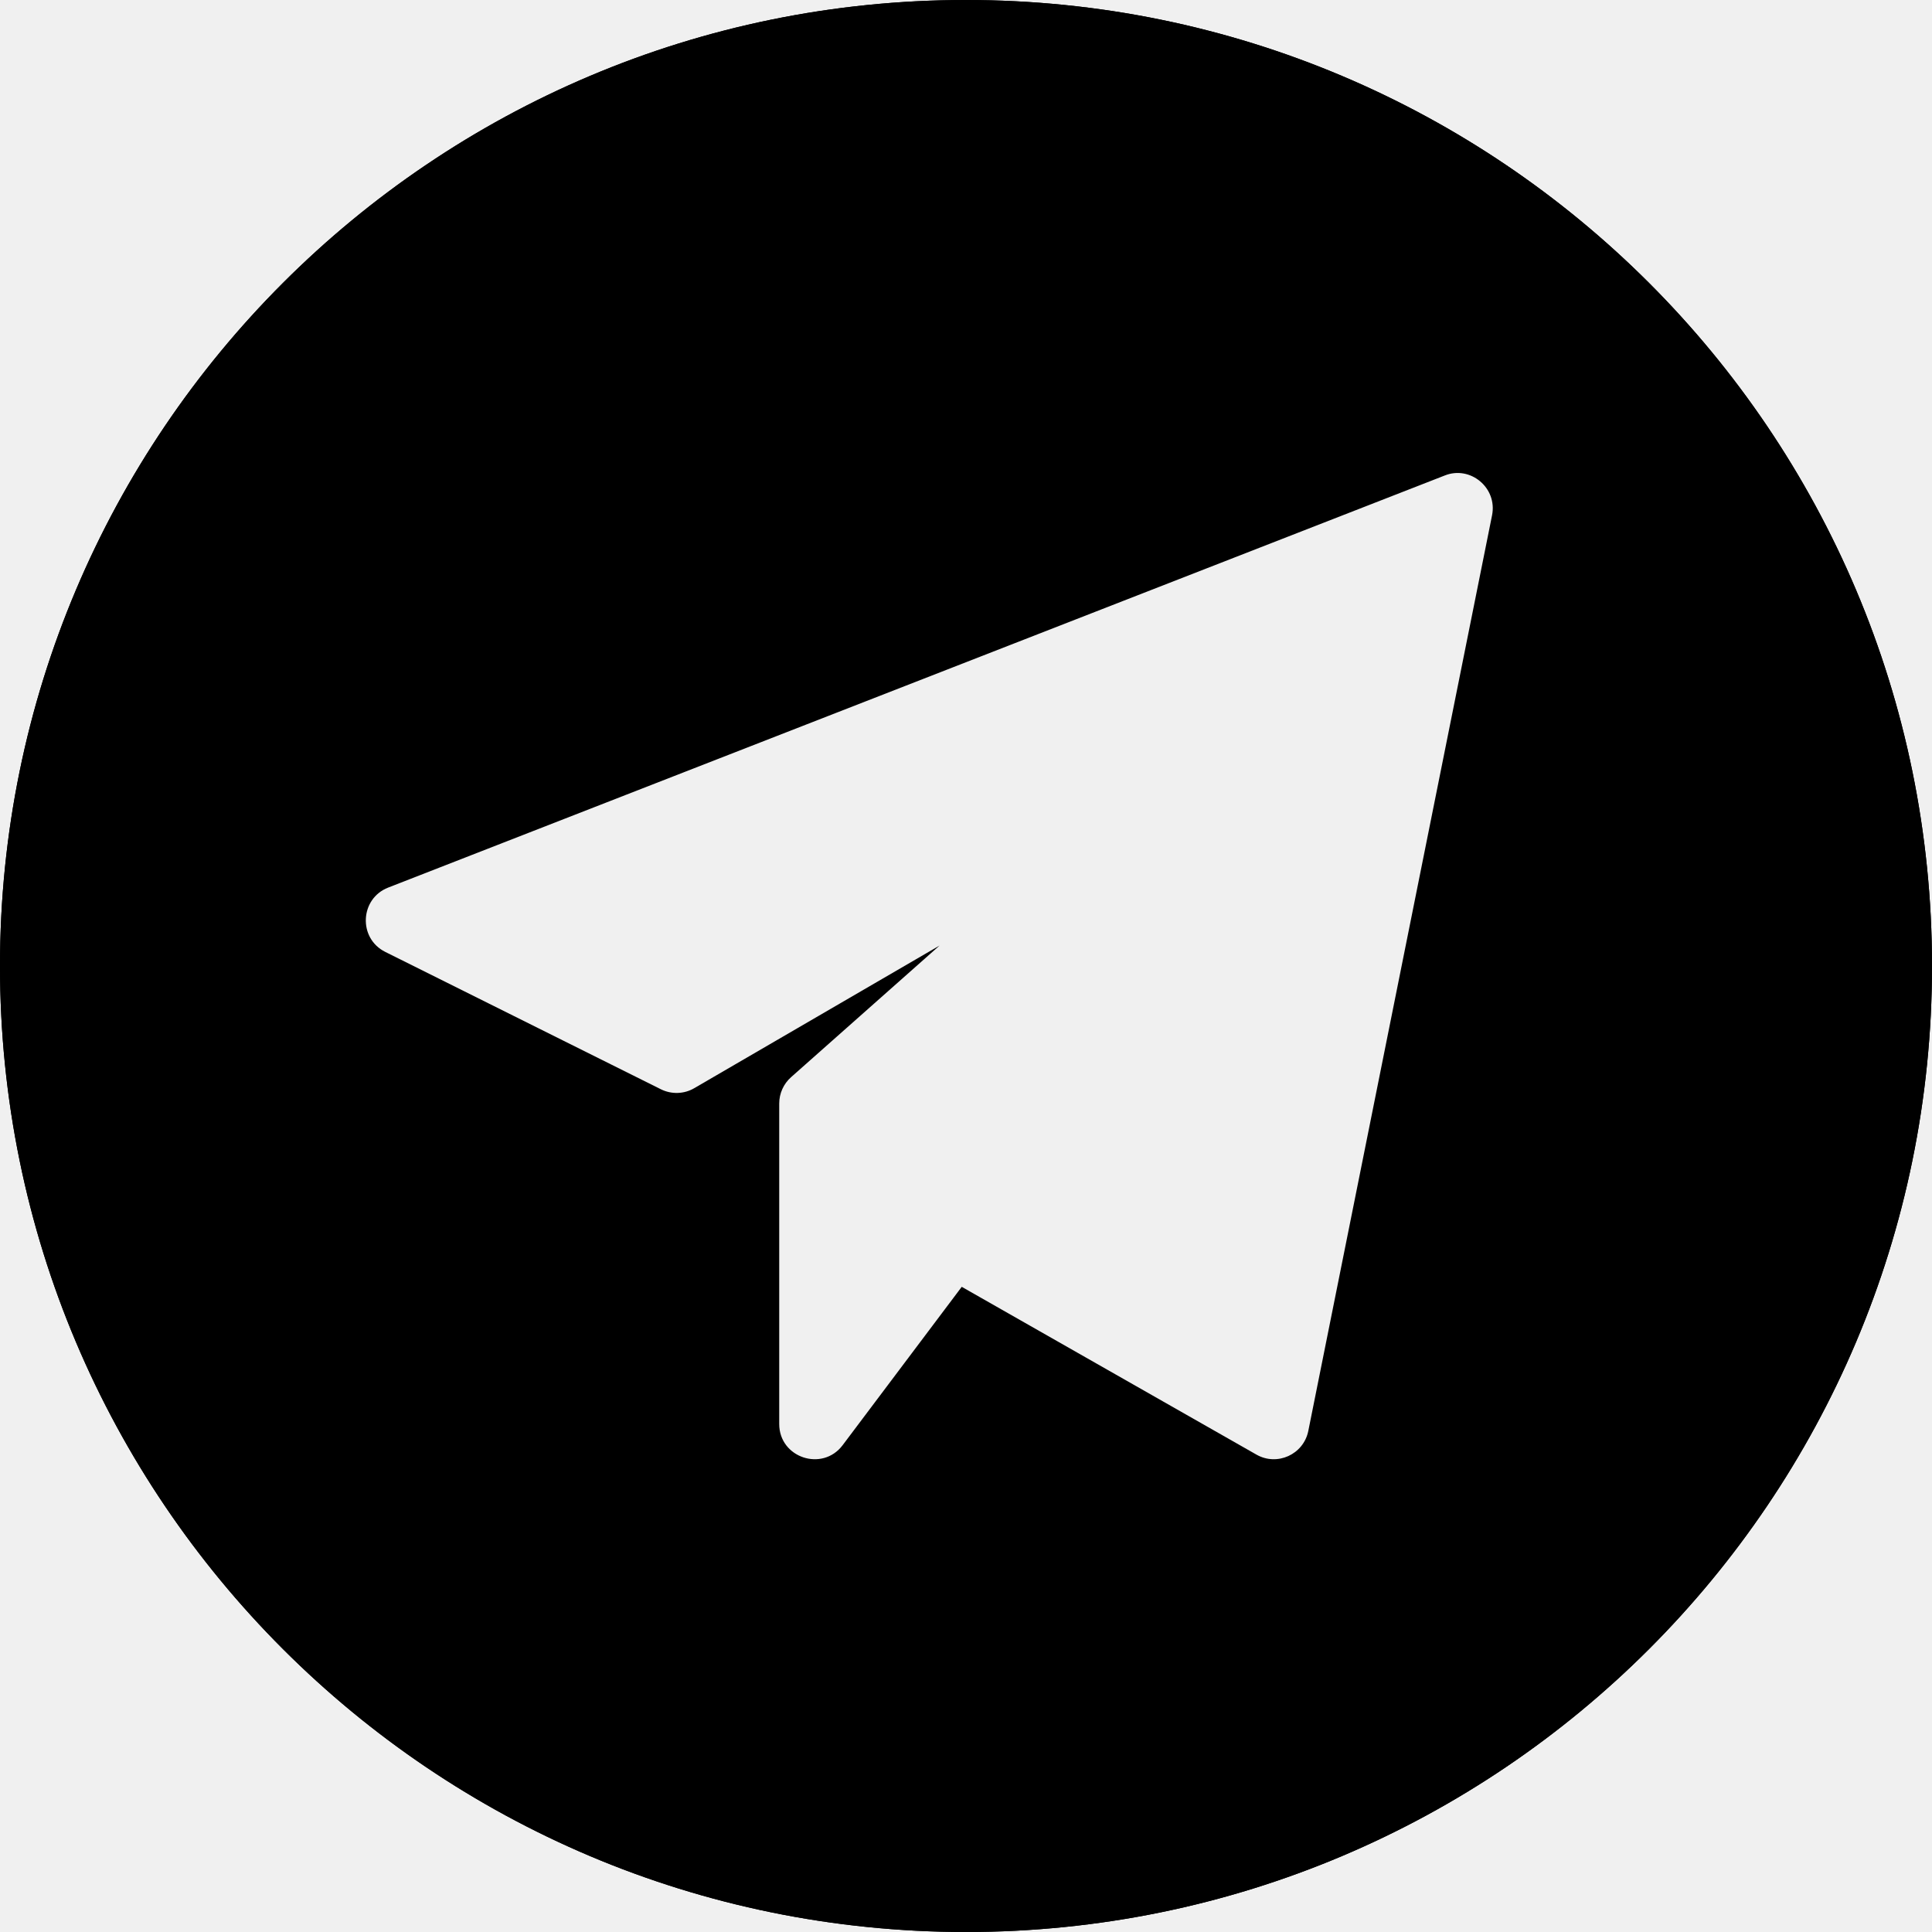
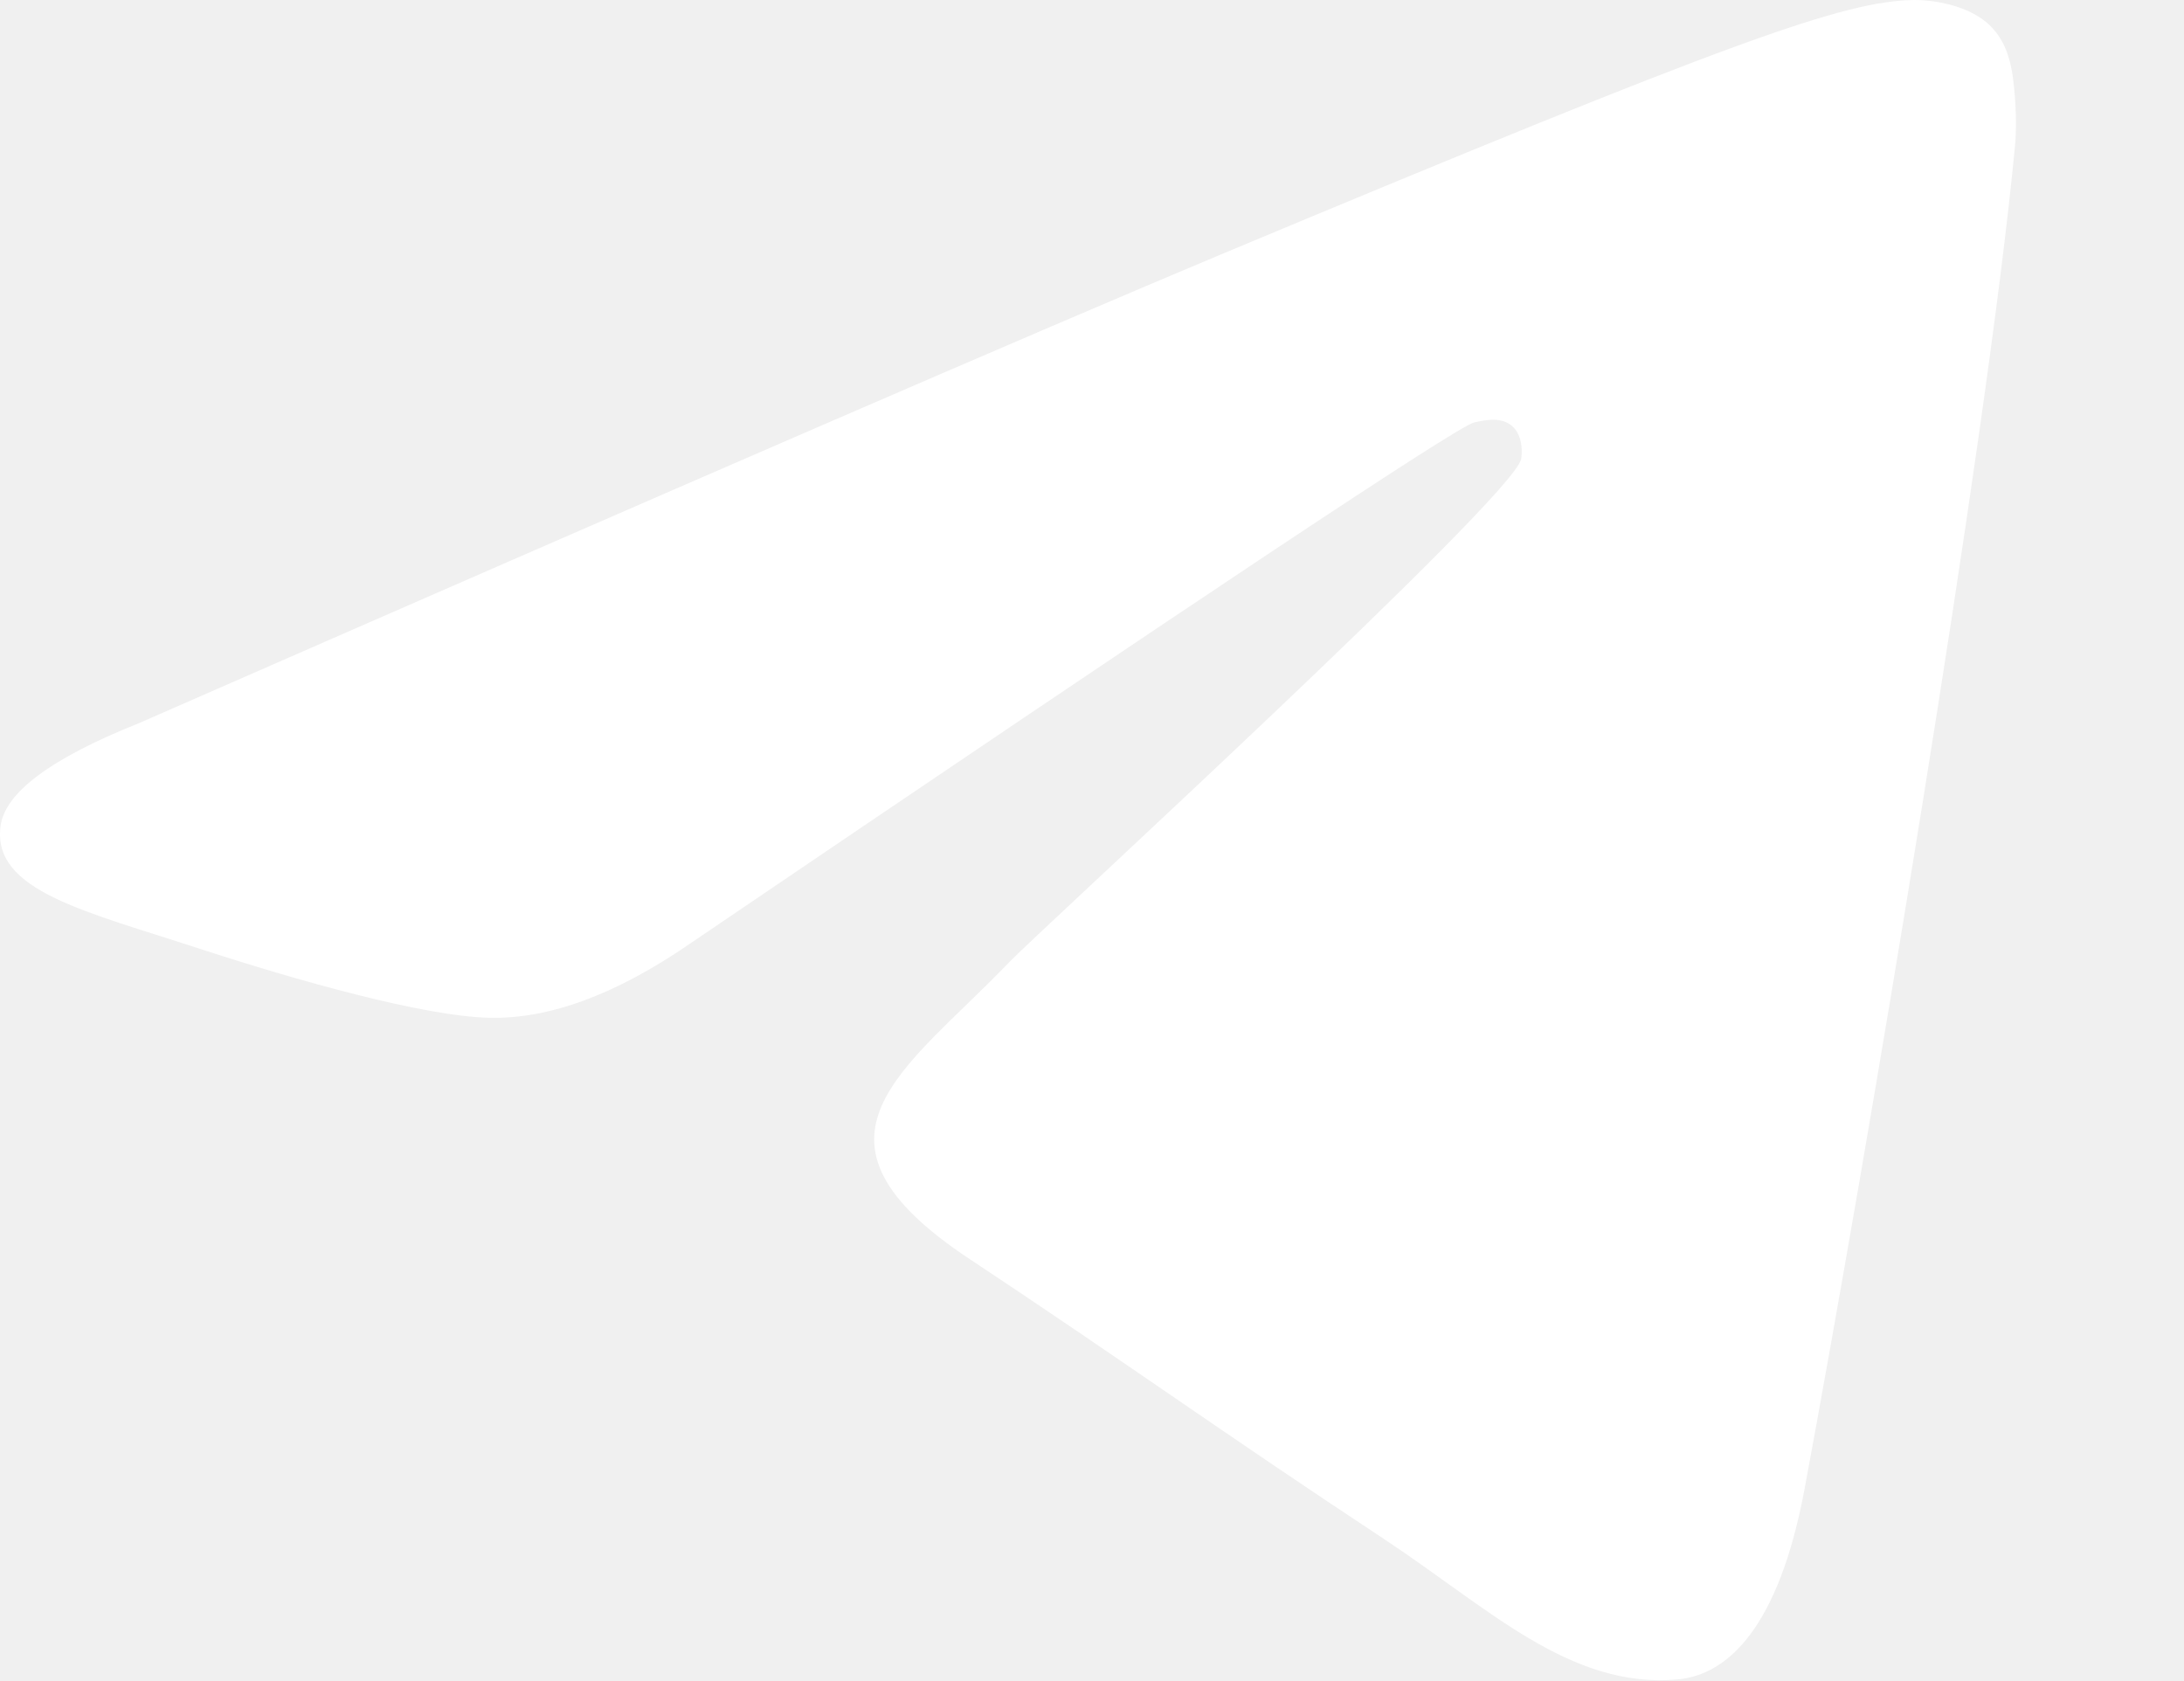
- <svg xmlns="http://www.w3.org/2000/svg" width="34" height="34" viewBox="0 0 34 34" fill="none">
-   <g clip-path="url(#clip0_987_14581)">
-     <path fill-rule="evenodd" clip-rule="evenodd" d="M17 34C26.389 34 34 26.389 34 17C34 7.611 26.389 0 17 0C7.611 0 0 7.611 0 17C0 26.389 7.611 34 17 34ZM11.63 19.169L6.78 16.752C6.3 16.513 6.332 15.815 6.831 15.62L25.425 8.368C25.873 8.188 26.354 8.583 26.258 9.067L23.024 25.182C22.94 25.598 22.474 25.807 22.11 25.598L16.925 22.646L14.829 25.433C14.473 25.906 13.713 25.655 13.713 25.06V19.42C13.713 19.243 13.789 19.074 13.922 18.956L16.535 16.64L12.218 19.15C12.039 19.255 11.817 19.262 11.63 19.169Z" fill="black" />
-   </g>
-   <rect x="0.5" y="0.5" width="33" height="33" rx="16.5" stroke="black" />
-   <defs>
-     <clipPath id="clip0_987_14581">
-       <rect width="34" height="34" rx="17" fill="white" />
-     </clipPath>
-   </defs>
+ <svg xmlns="http://www.w3.org/2000/svg" width="26" height="20" viewBox="0 0 26 20" fill="none">
+   <path d="M1.65 8.61C8.093 5.788 12.389 3.927 14.537 3.028C20.677 0.461 21.951 0.015 22.783 0C22.966 -0.003 23.374 0.043 23.64 0.259C23.861 0.441 23.923 0.688 23.954 0.861C23.982 1.034 24.019 1.428 23.988 1.735C23.657 5.249 22.217 13.776 21.485 17.712C21.177 19.377 20.566 19.936 19.976 19.99C18.691 20.109 17.717 19.137 16.474 18.318C14.53 17.036 13.432 16.238 11.543 14.987C9.361 13.541 10.776 12.746 12.02 11.448C12.344 11.108 18 5.936 18.108 5.467C18.121 5.408 18.135 5.189 18.004 5.074C17.876 4.959 17.686 4.998 17.548 5.029C17.351 5.074 14.247 7.139 8.225 11.225C7.344 11.834 6.546 12.131 5.828 12.115C5.041 12.098 3.521 11.666 2.392 11.298C1.011 10.845 -0.091 10.606 0.006 9.838C0.054 9.438 0.603 9.028 1.65 8.61Z" fill="white" />
</svg>
